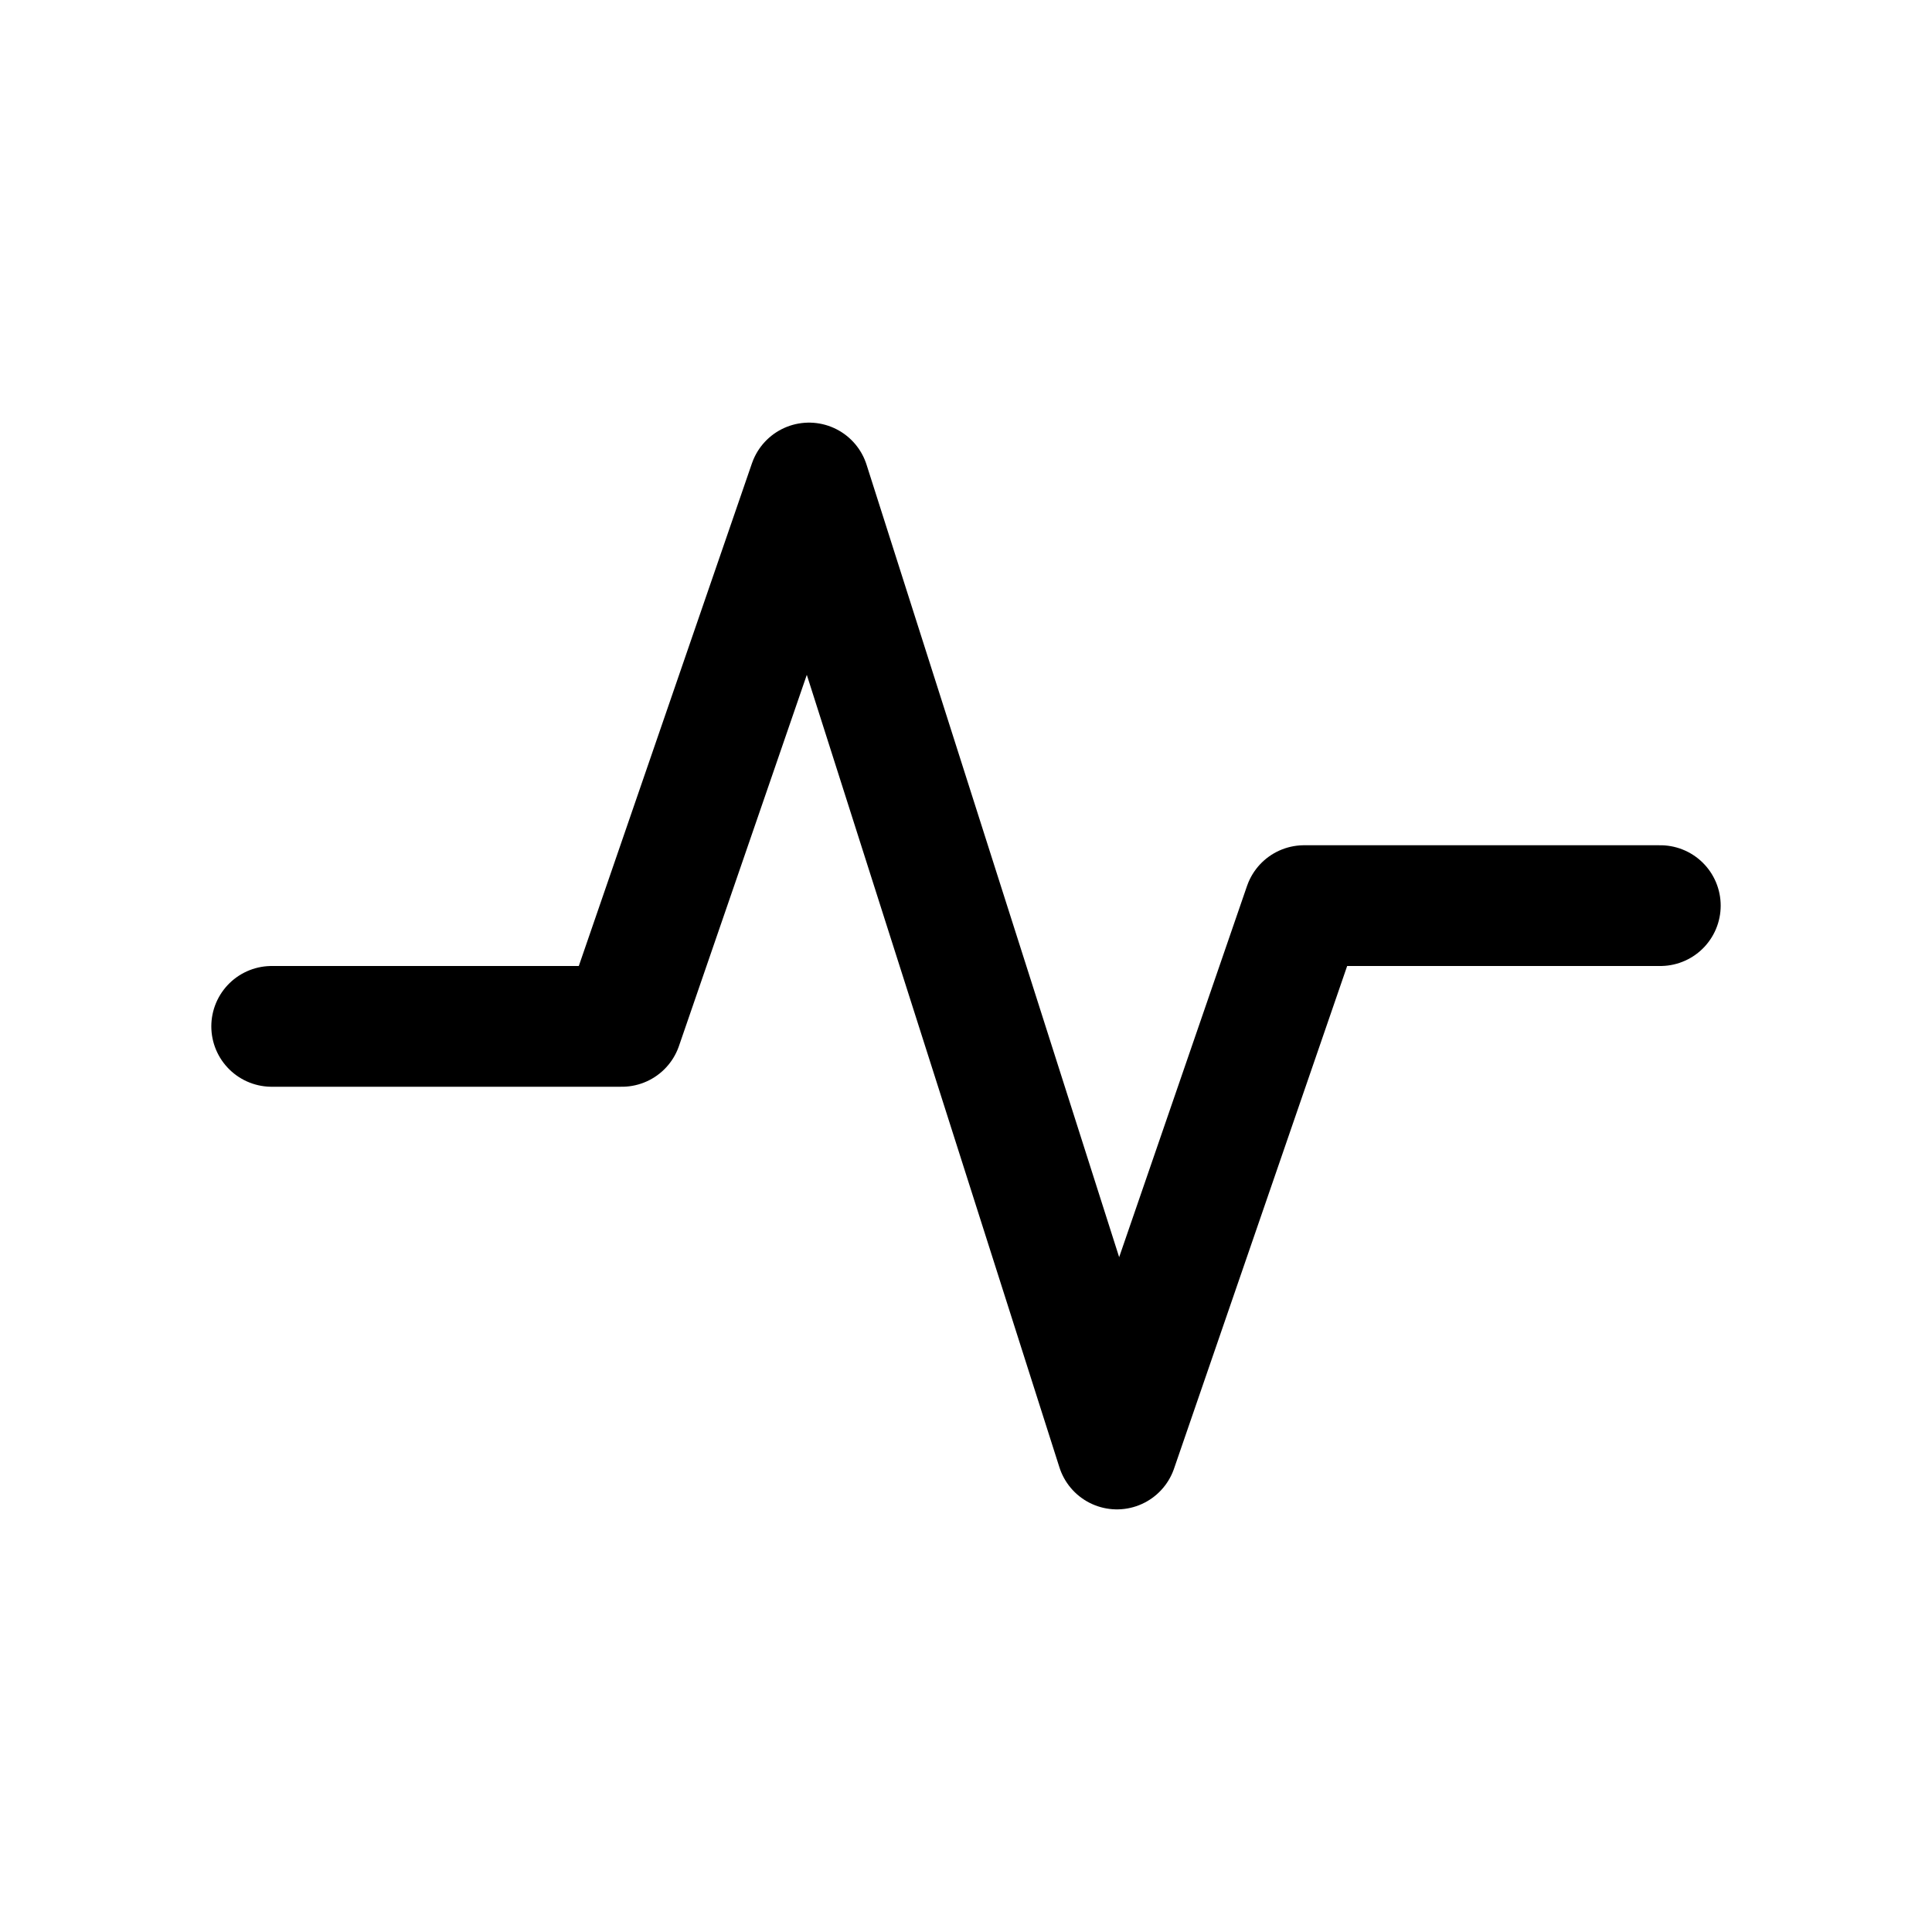
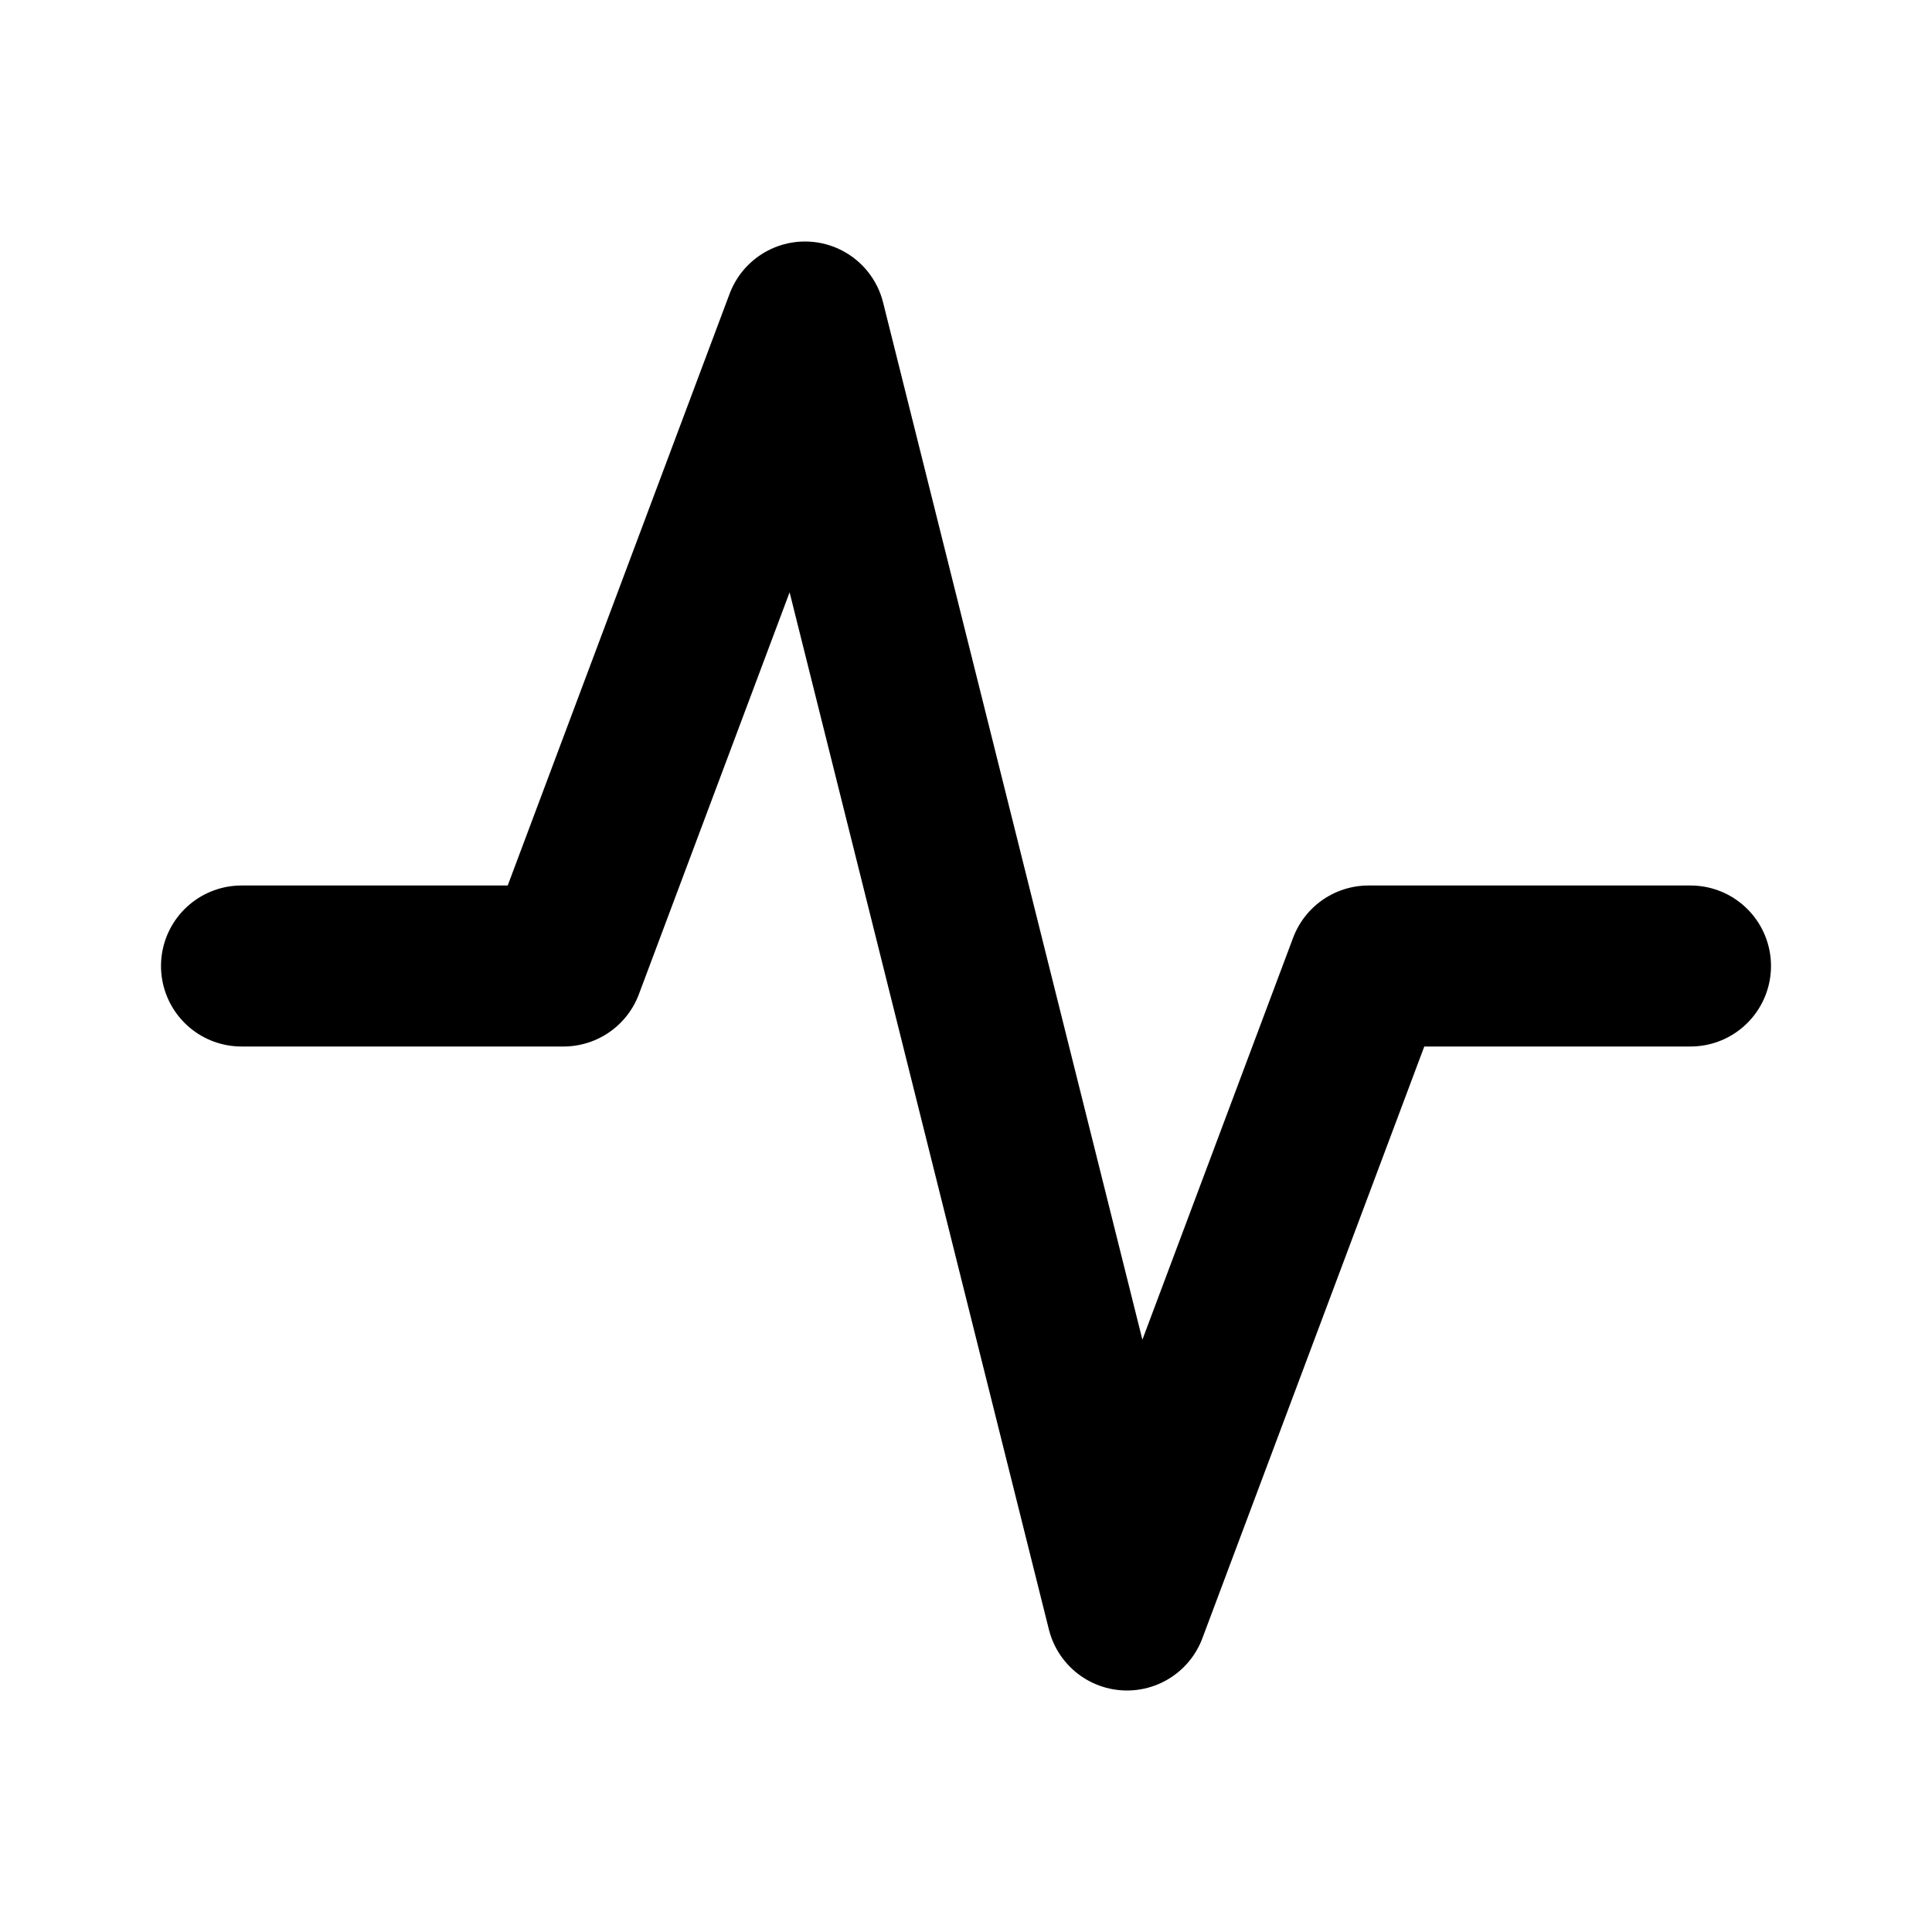
- <svg xmlns="http://www.w3.org/2000/svg" width="16" height="16" viewBox="0 0 16 16" fill="none" aria-hidden="true">
-   <path d="M2.25 8.5h2.9l1.55-4.5 2.55 8 1.55-4.5h2.95" stroke="currentColor" stroke-width="1" stroke-linecap="round" stroke-linejoin="round" />
+ <svg xmlns="http://www.w3.org/2000/svg" width="24" height="24" viewBox="0 0 24 24" fill="none" stroke="currentColor" stroke-width="2" stroke-linecap="round" stroke-linejoin="round" aria-hidden="true">
+   <path d="M3 12h4l3-8 4 16 3-8h4" />
</svg>
